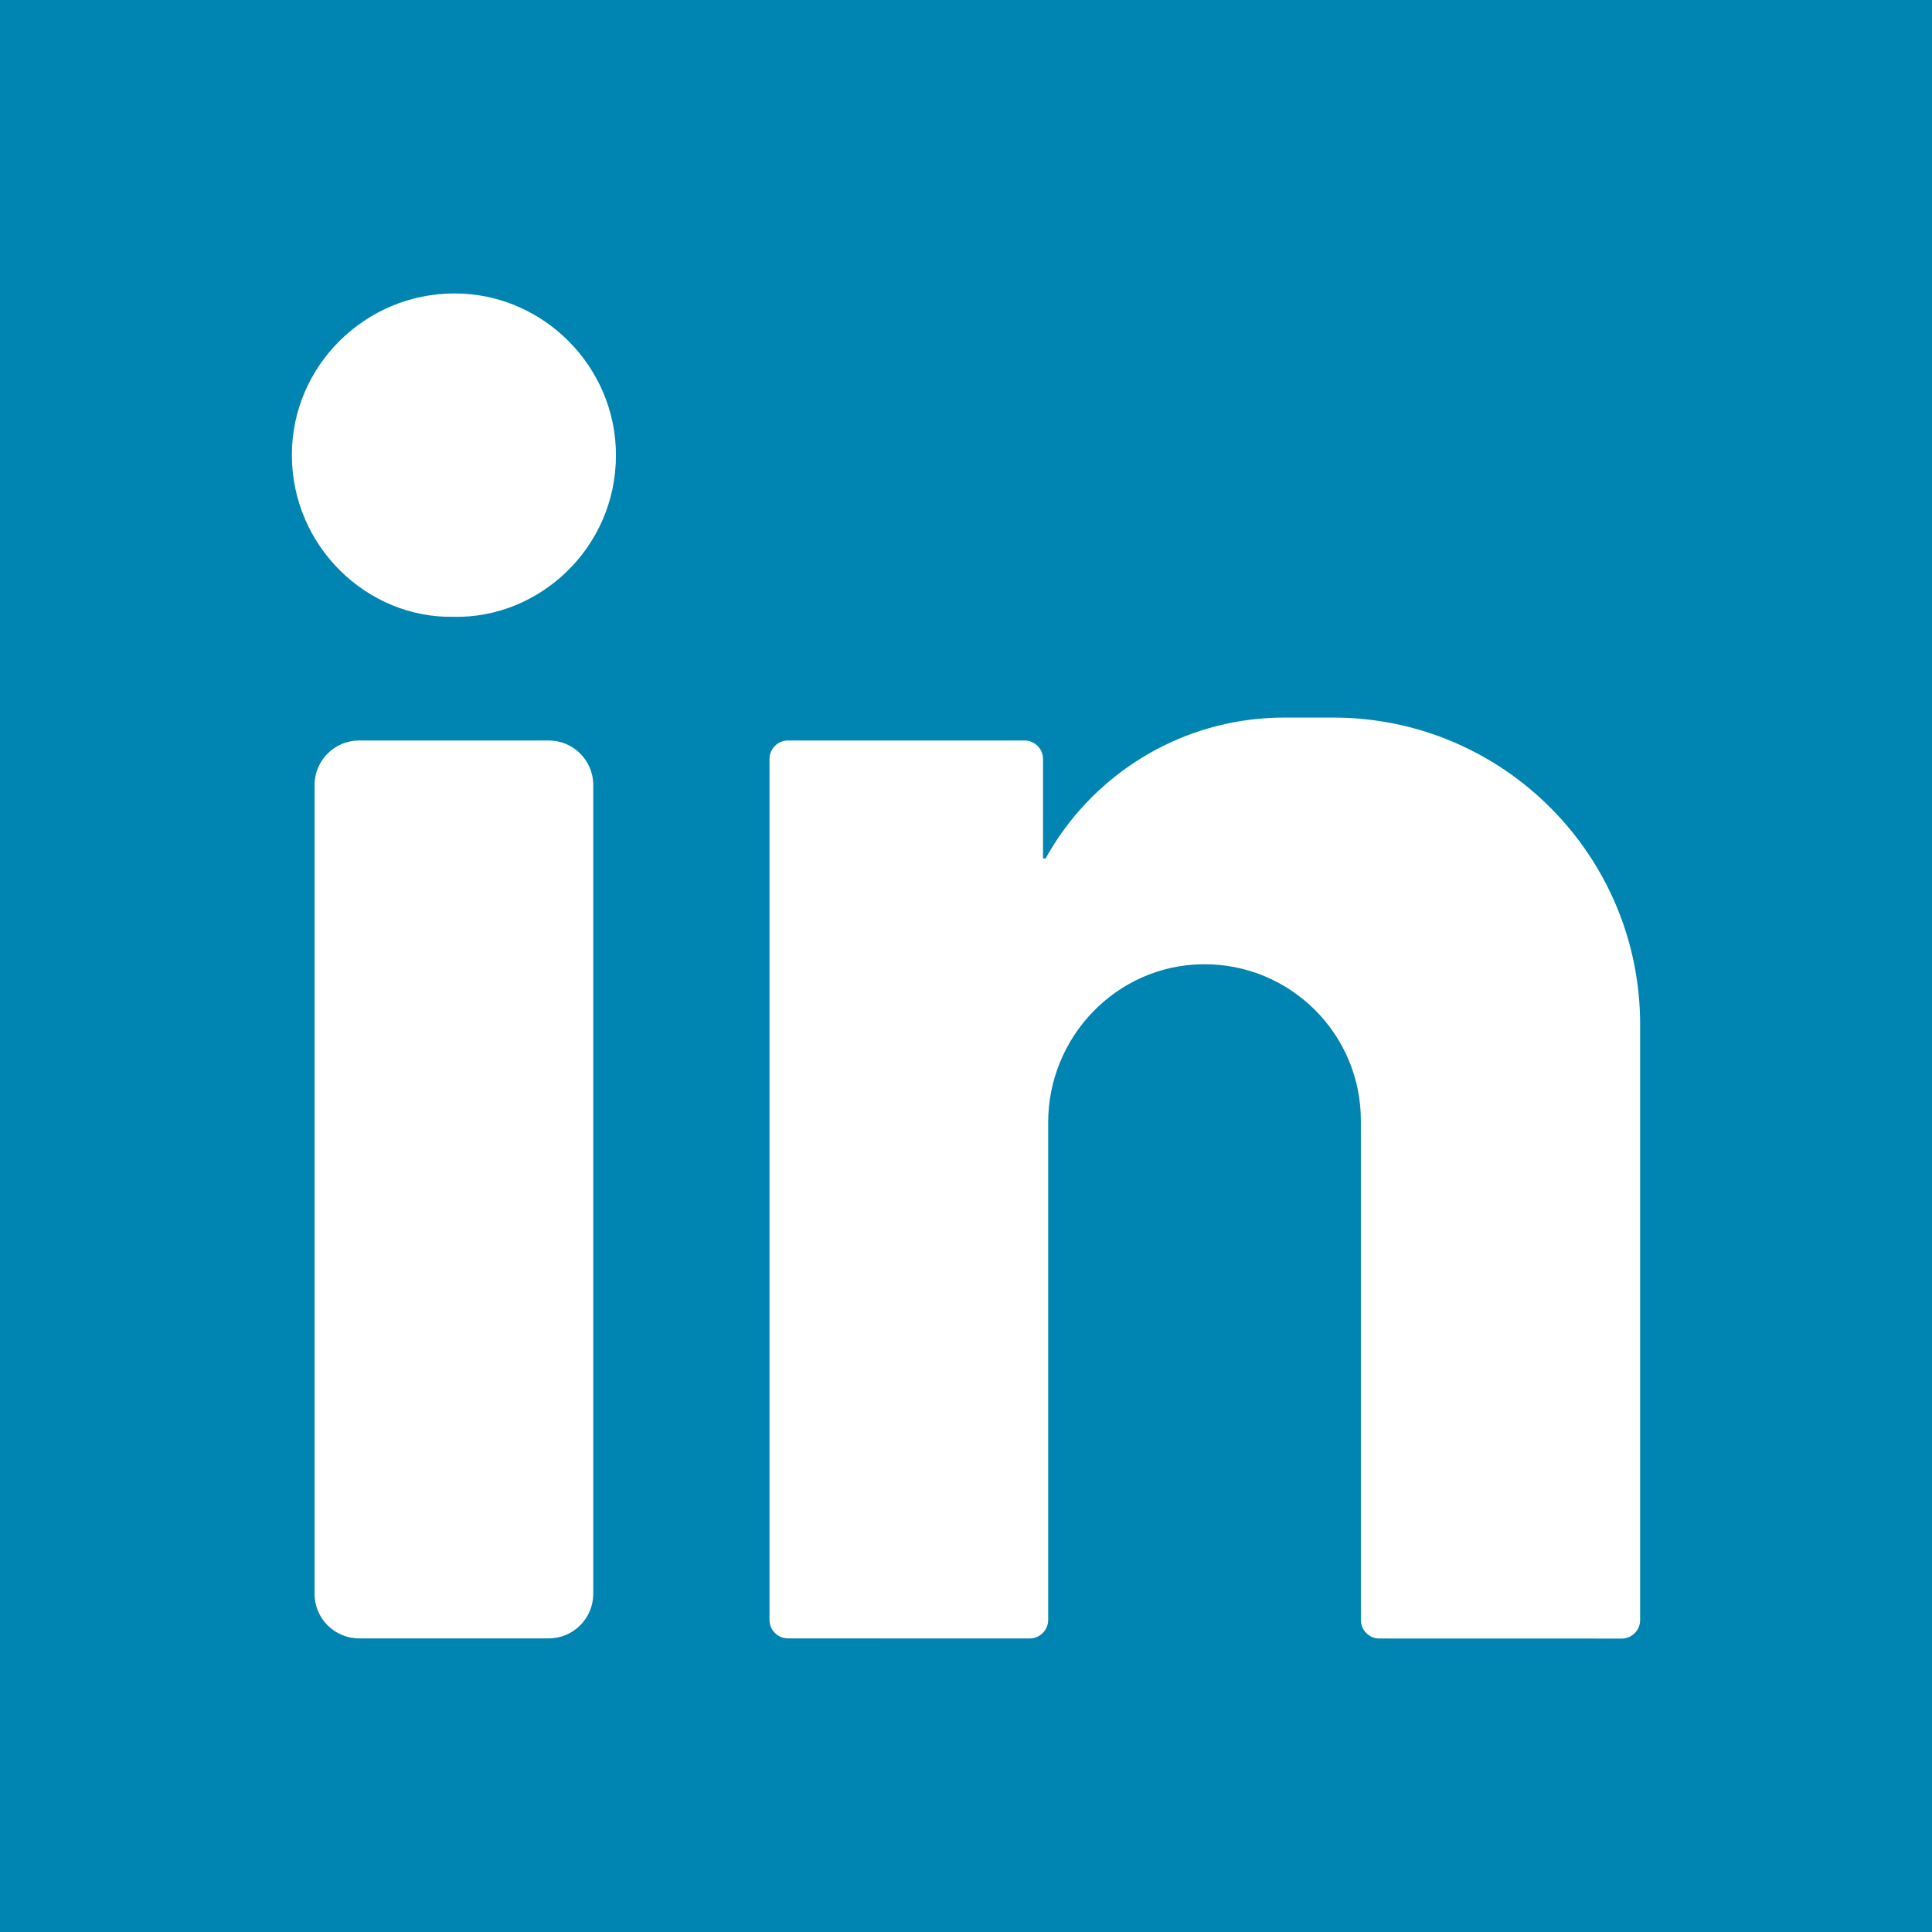
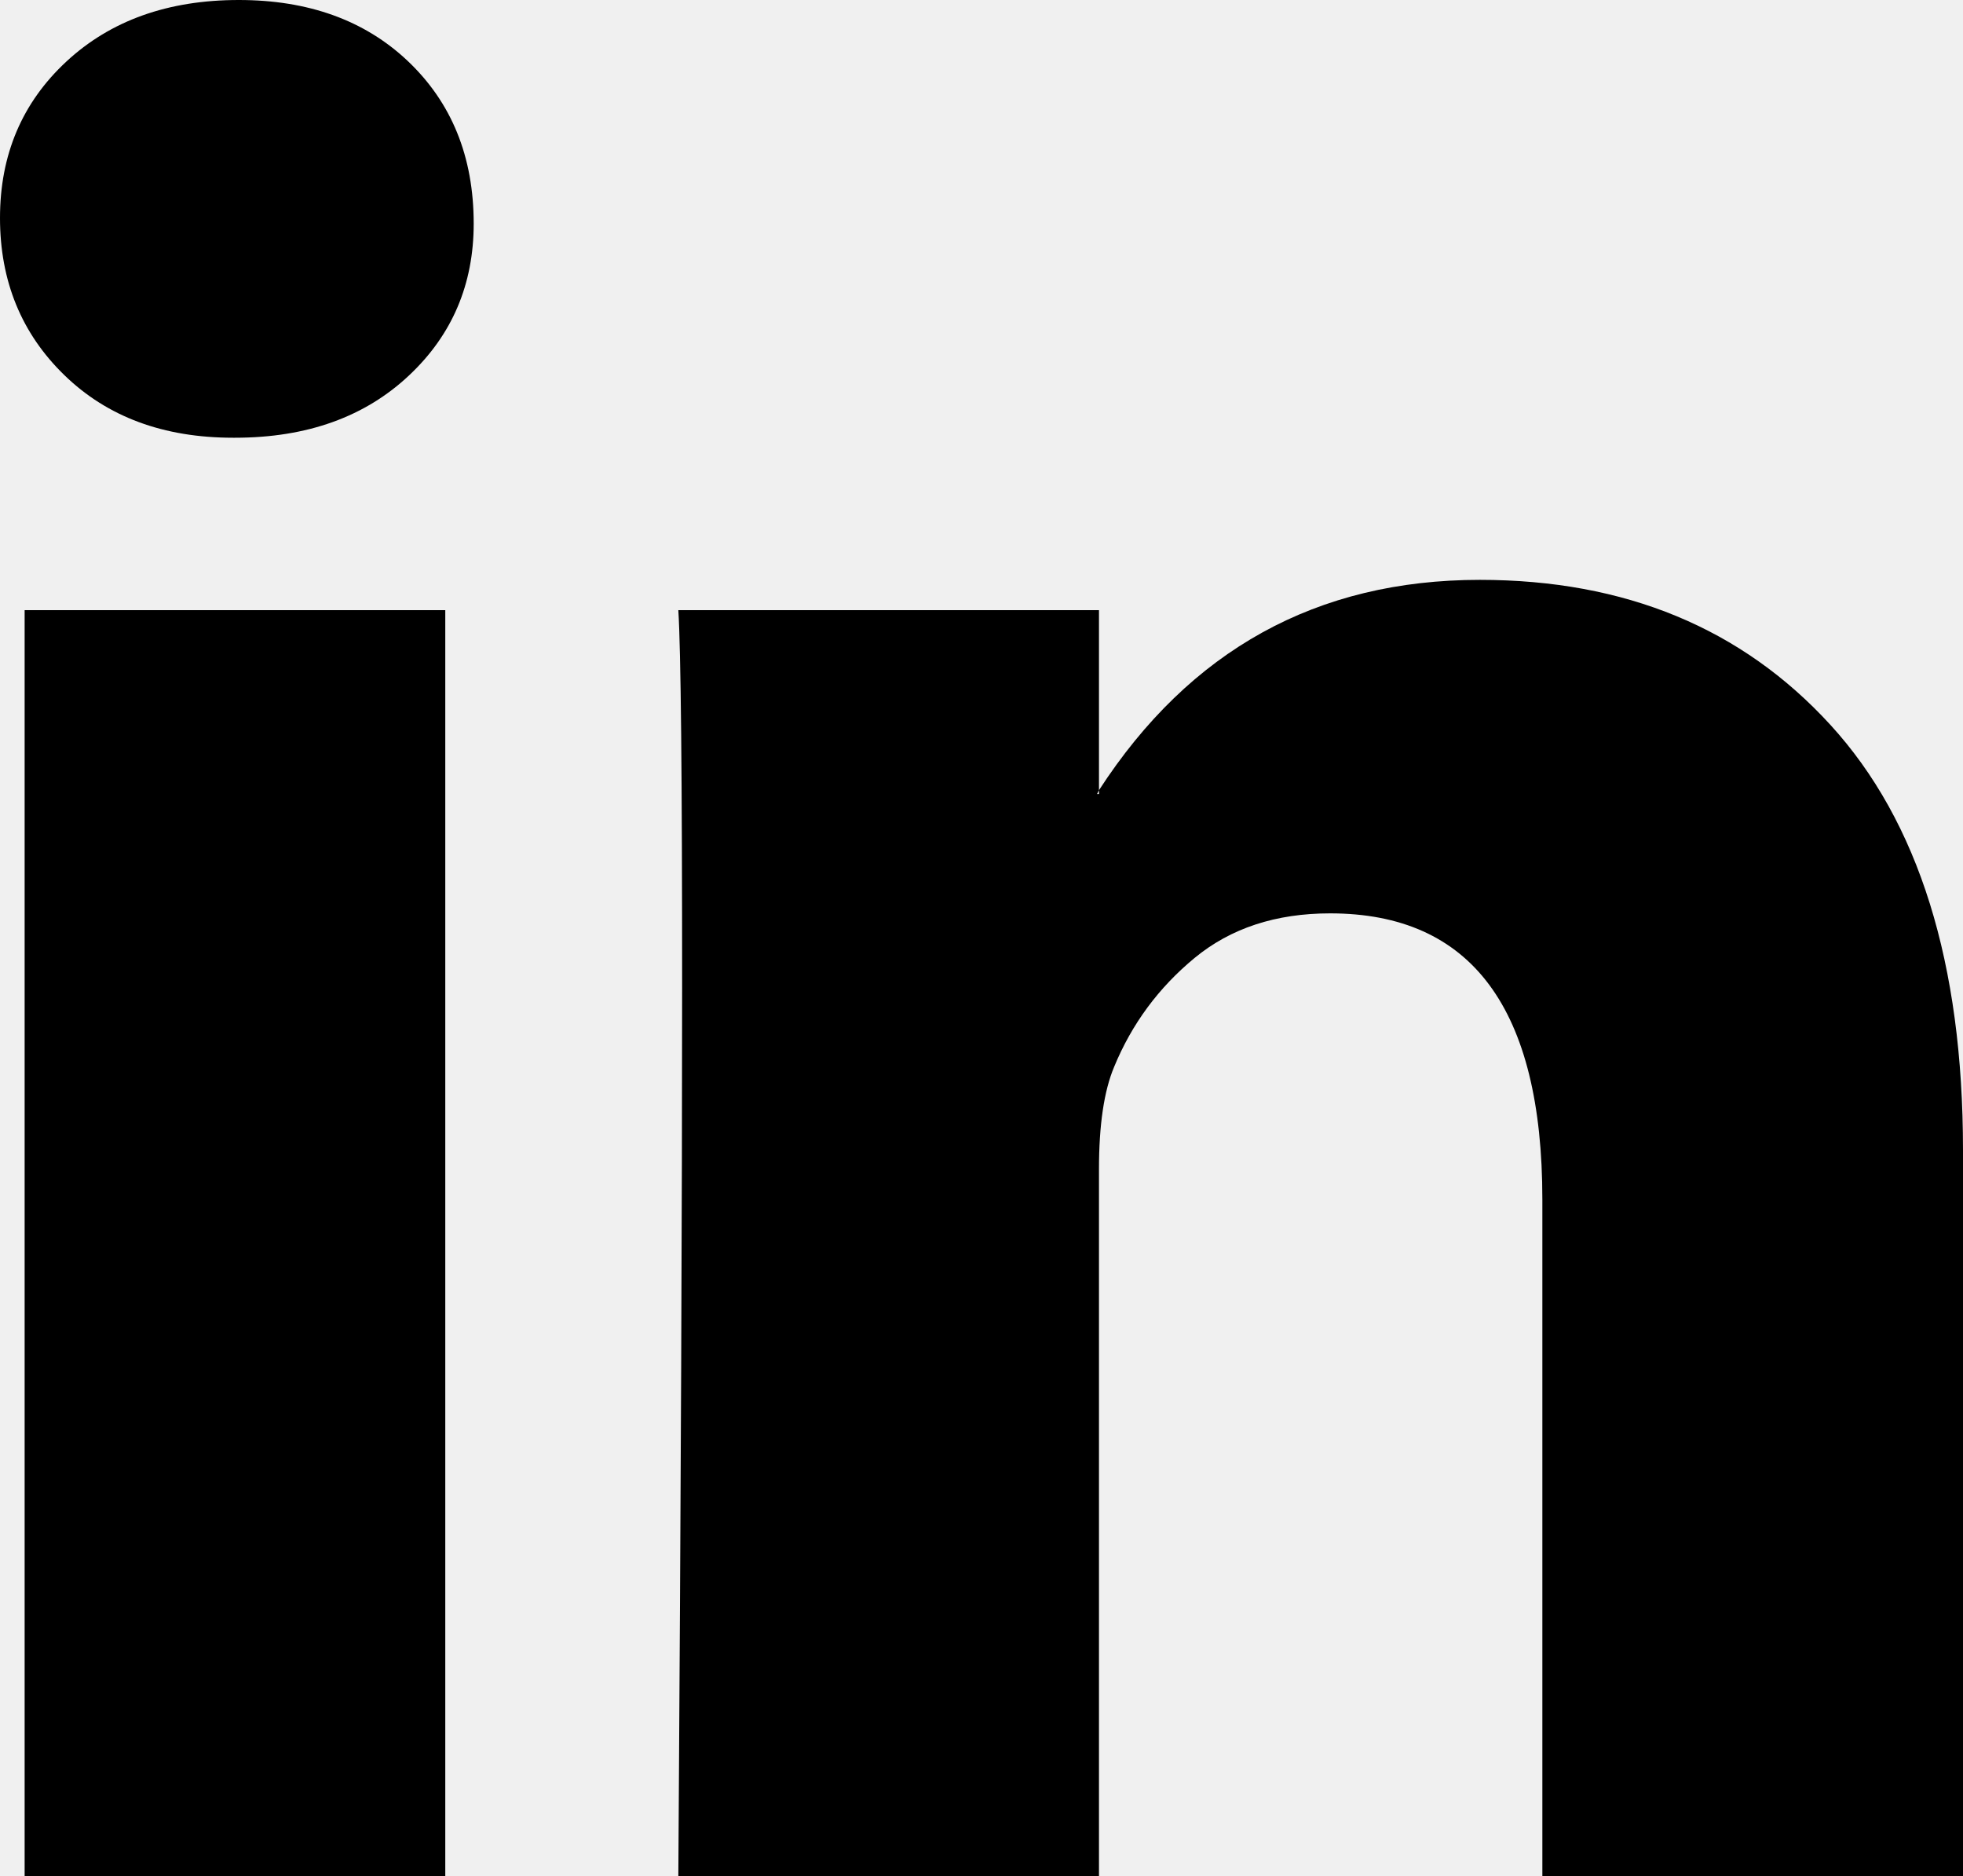
- <svg xmlns="http://www.w3.org/2000/svg" version="1.1" id="Capa_1" x="0px" y="0px" viewBox="0 0 455.731 455.731" style="enable-background:new 0 0 455.731 455.731;" xml:space="preserve">
-   <g>
-     <rect x="0" y="0" style="fill:#0084B1;" width="455.731" height="455.731" />
-     <g>
-       <path style="fill:#FFFFFF;" d="M107.255,69.215c20.873,0.017,38.088,17.257,38.043,38.234c-0.05,21.965-18.278,38.52-38.3,38.043    c-20.308,0.411-38.155-16.551-38.151-38.188C68.847,86.319,86.129,69.199,107.255,69.215z" />
-       <path style="fill:#FFFFFF;" d="M129.431,386.471H84.71c-5.804,0-10.509-4.705-10.509-10.509V185.18    c0-5.804,4.705-10.509,10.509-10.509h44.721c5.804,0,10.509,4.705,10.509,10.509v190.783    C139.939,381.766,135.235,386.471,129.431,386.471z" />
-       <path style="fill:#FFFFFF;" d="M386.884,241.682c0-39.996-32.423-72.42-72.42-72.42h-11.47c-21.882,0-41.214,10.918-52.842,27.606    c-1.268,1.819-2.442,3.708-3.52,5.658c-0.373-0.056-0.594-0.085-0.599-0.075v-23.418c0-2.409-1.953-4.363-4.363-4.363h-55.795    c-2.409,0-4.363,1.953-4.363,4.363V382.11c0,2.409,1.952,4.362,4.361,4.363l57.011,0.014c2.41,0.001,4.364-1.953,4.364-4.363    V264.801c0-20.28,16.175-37.119,36.454-37.348c10.352-0.117,19.737,4.031,26.501,10.799c6.675,6.671,10.802,15.895,10.802,26.079    v117.808c0,2.409,1.953,4.362,4.361,4.363l57.152,0.014c2.41,0.001,4.364-1.953,4.364-4.363V241.682z" />
-     </g>
-   </g>
-   <g>
- </g>
-   <g>
- </g>
-   <g>
- </g>
-   <g>
- </g>
-   <g>
- </g>
-   <g>
- </g>
-   <g>
- </g>
-   <g>
- </g>
-   <g>
- </g>
-   <g>
- </g>
-   <g>
- </g>
-   <g>
- </g>
-   <g>
- </g>
-   <g>
- </g>
-   <g>
- </g>
+ <svg xmlns="http://www.w3.org/2000/svg" width="2500" height="2389" viewBox="0 5 1036 990">
+   <path d="M0 120c0-33.334 11.667-60.834 35-82.5C58.333 15.833 88.667 5 126 5c36.667 0 66.333 10.666 89 32 23.333 22 35 50.666 35 86 0 32-11.333 58.666-34 80-23.333 22-54 33-92 33h-1c-36.667 0-66.333-11-89-33S0 153.333 0 120zm13 875V327h222v668H13zm345 0h222V622c0-23.334 2.667-41.334 8-54 9.333-22.667 23.5-41.834 42.5-57.5 19-15.667 42.833-23.5 71.5-23.5 74.667 0 112 50.333 112 151v357h222V612c0-98.667-23.333-173.5-70-224.5S857.667 311 781 311c-86 0-153 37-201 111v2h-1l1-2v-95H358c1.333 21.333 2 87.666 2 199 0 111.333-.667 267.666-2 469z" />
</svg>
